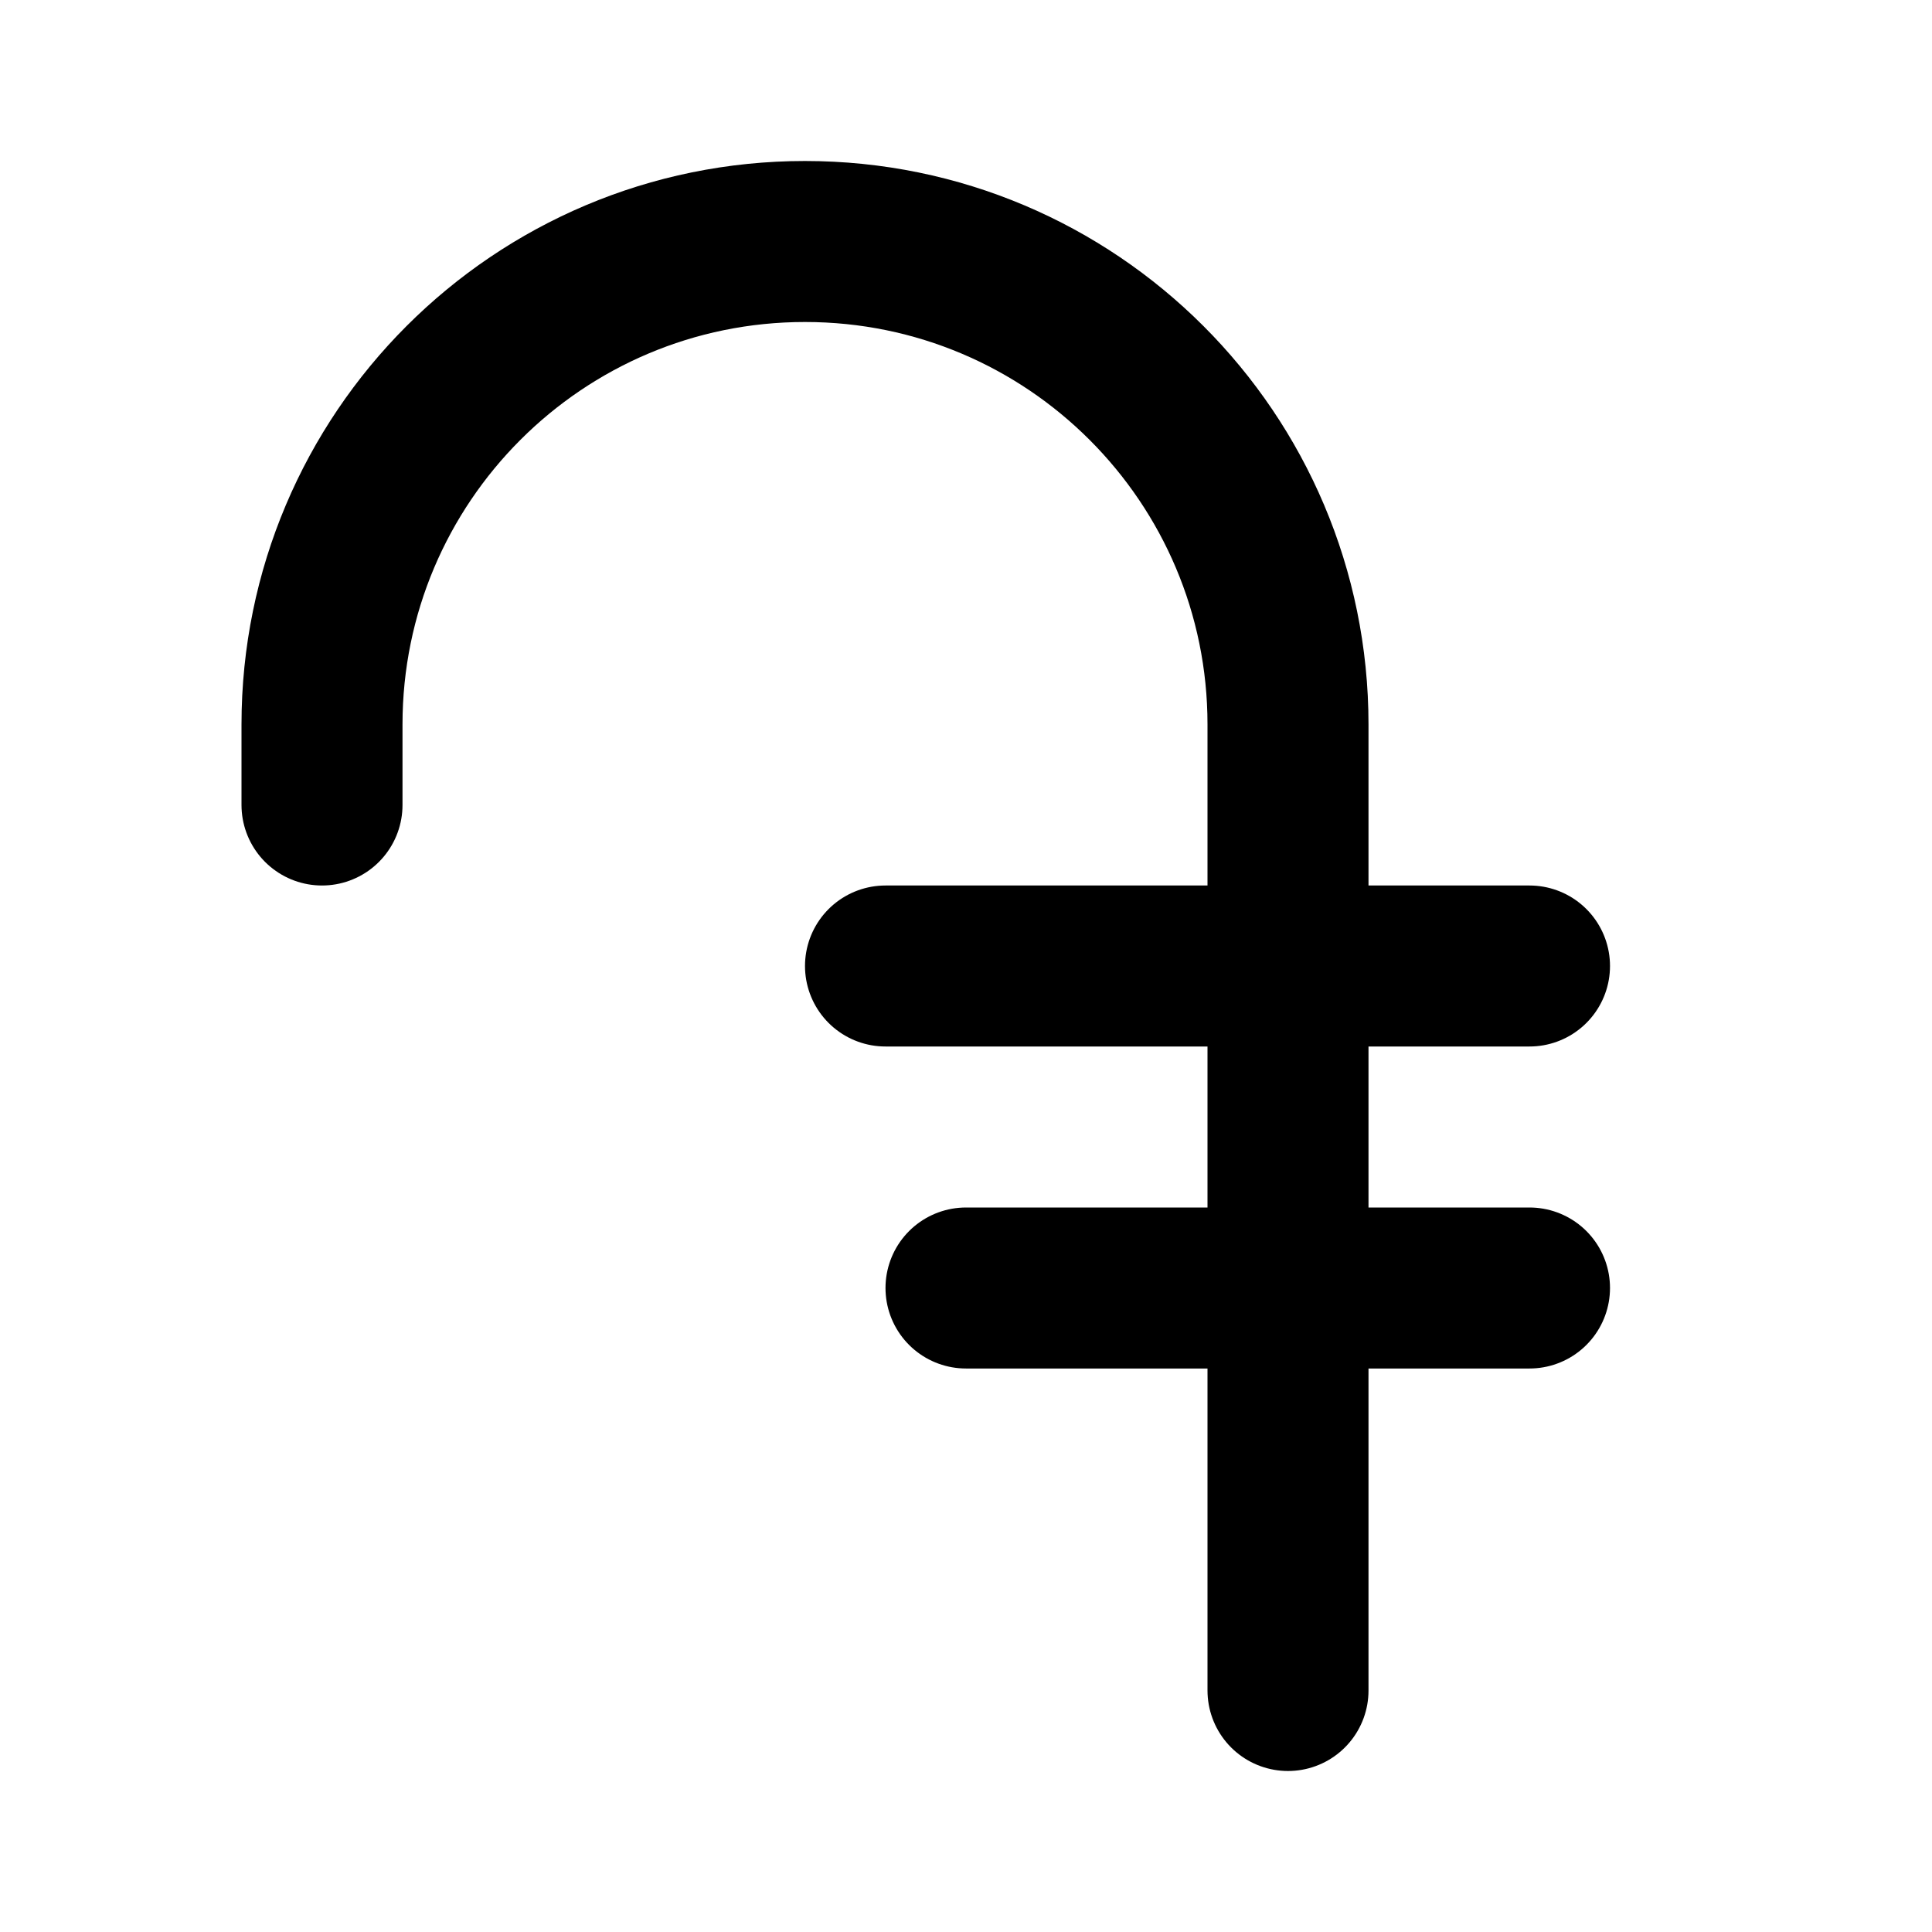
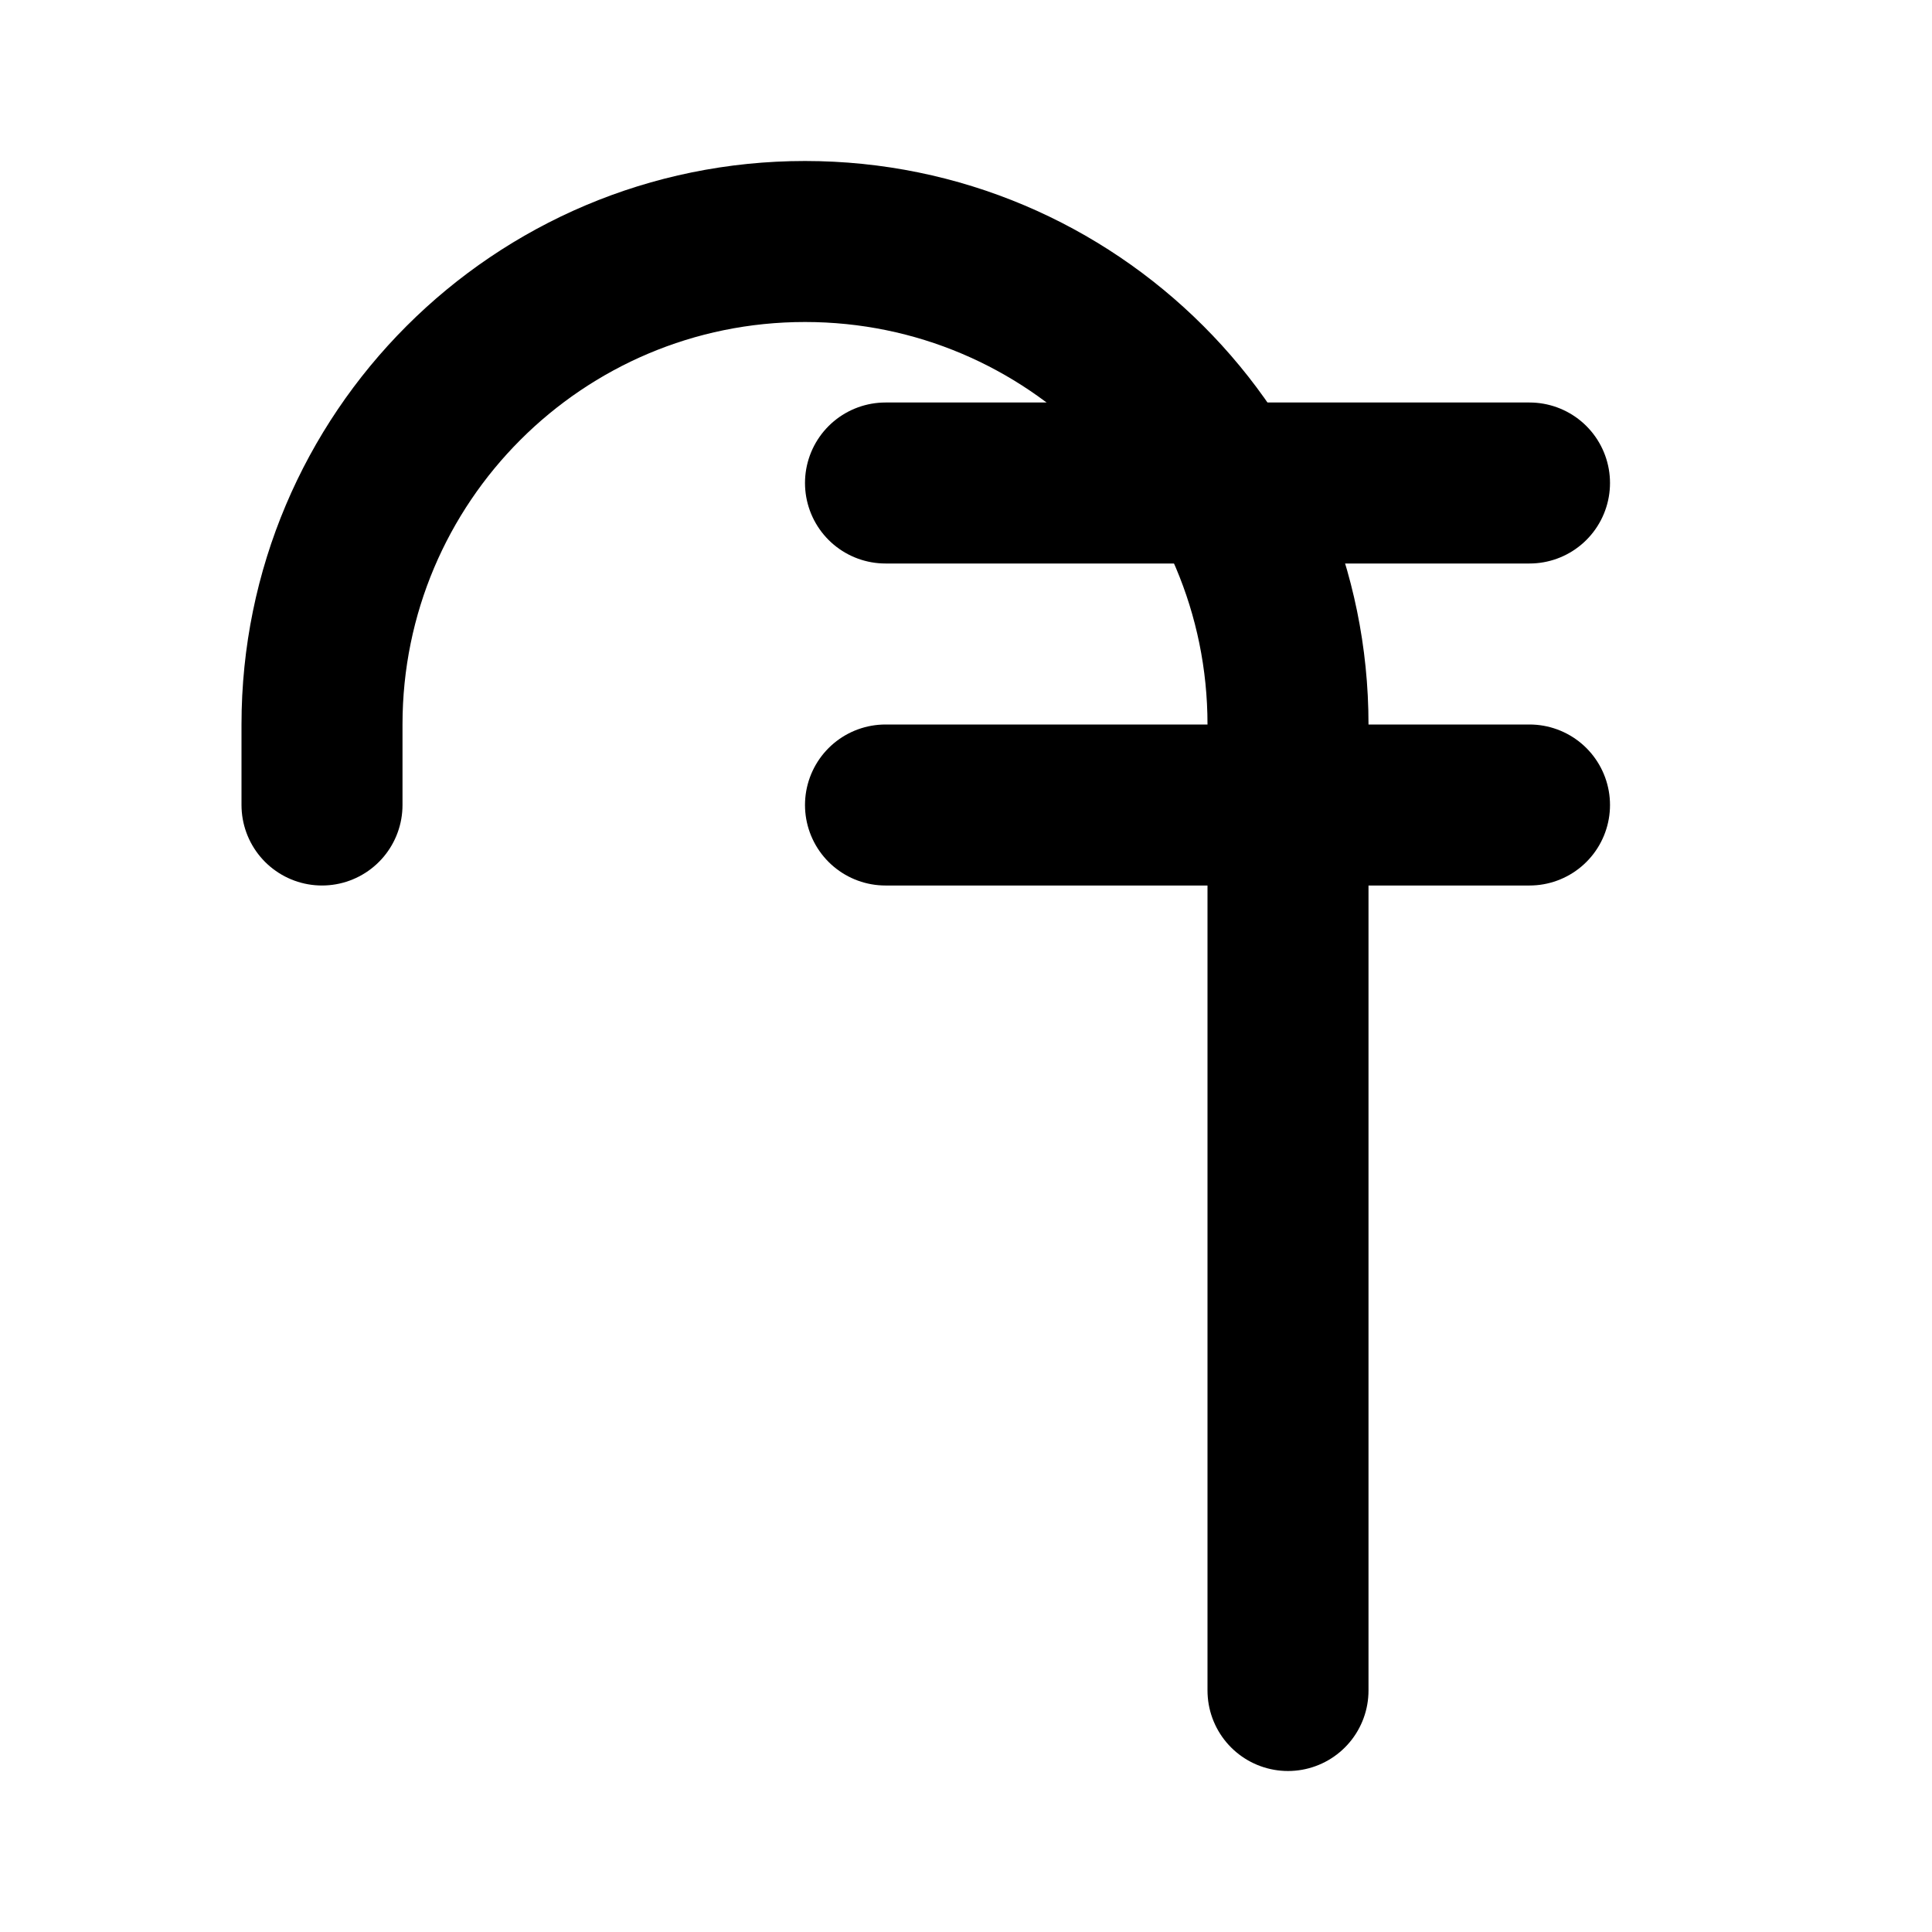
<svg xmlns="http://www.w3.org/2000/svg" width="24" height="24" viewBox="0 0 24 24" fill="none" stroke="currentColor" stroke-width="2" stroke-linecap="round" stroke-linejoin="round">
-   <path d="M11 12h8" />
-   <path d="M12 16h7" />
+   <path d="M11 6h8" />
+   <path d="M11 10h8" />
  <path d="M16 21V9A6 6 0 0 0 4 9v1" />
</svg>
